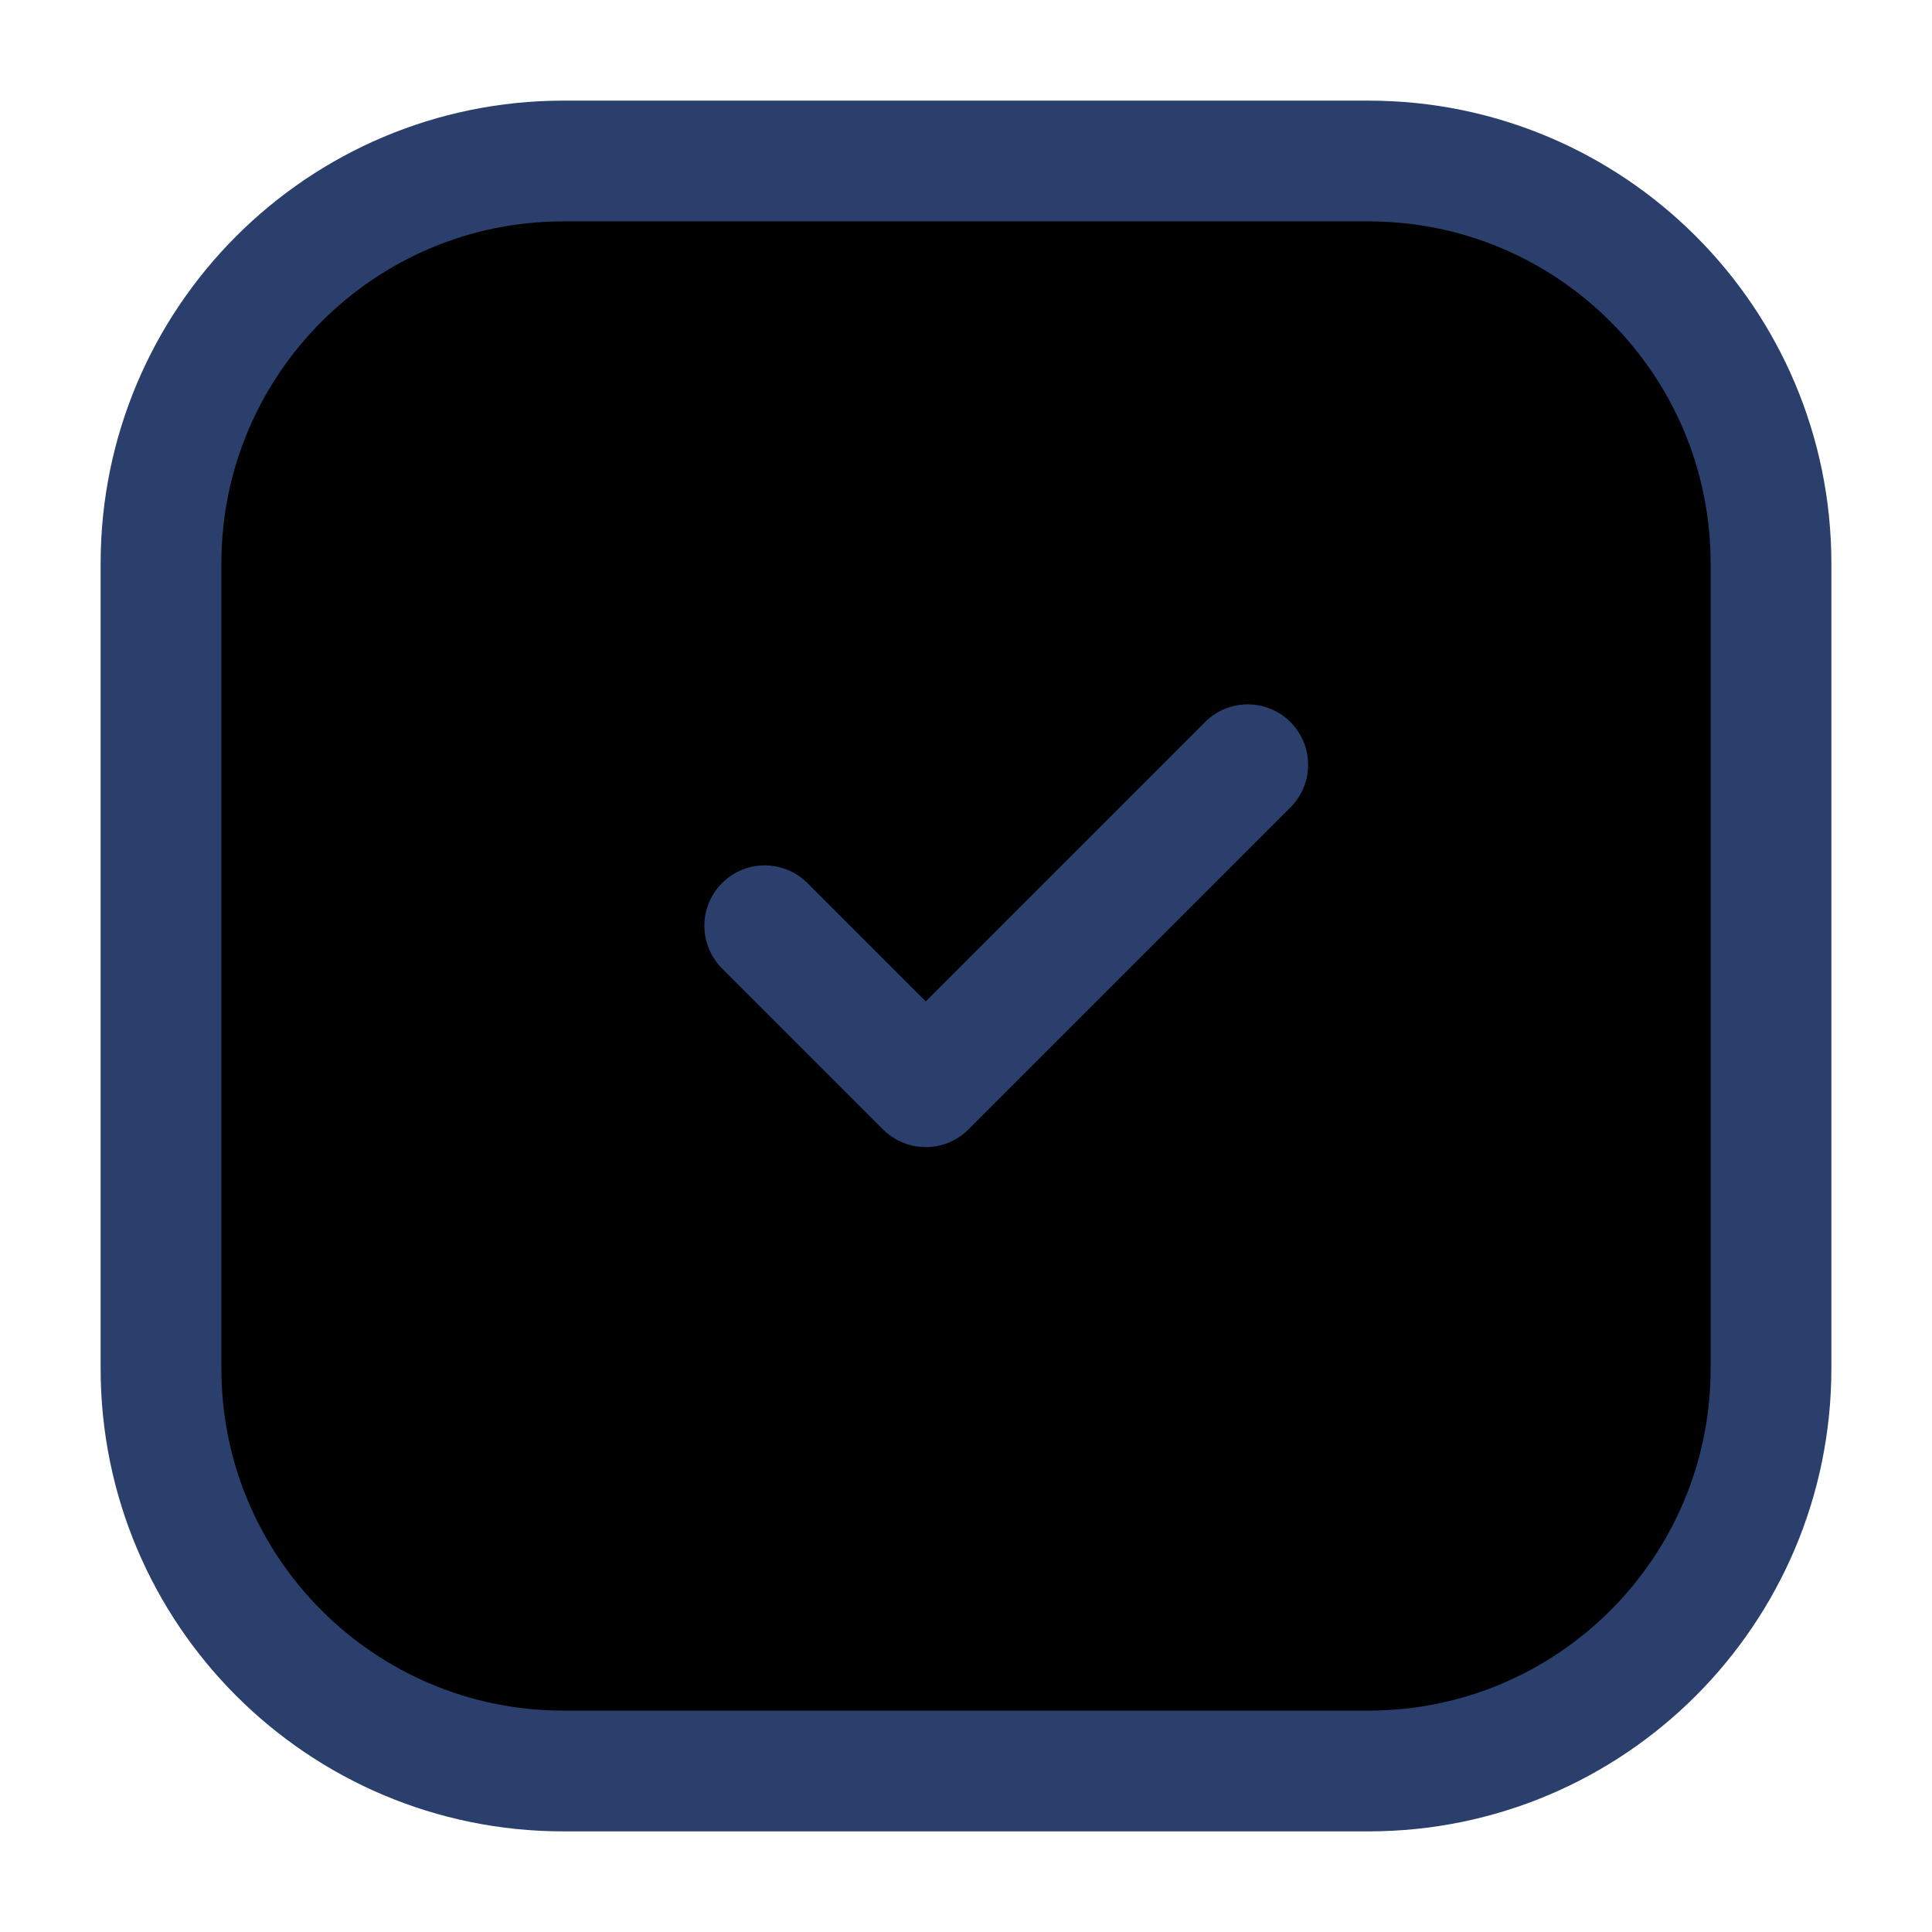
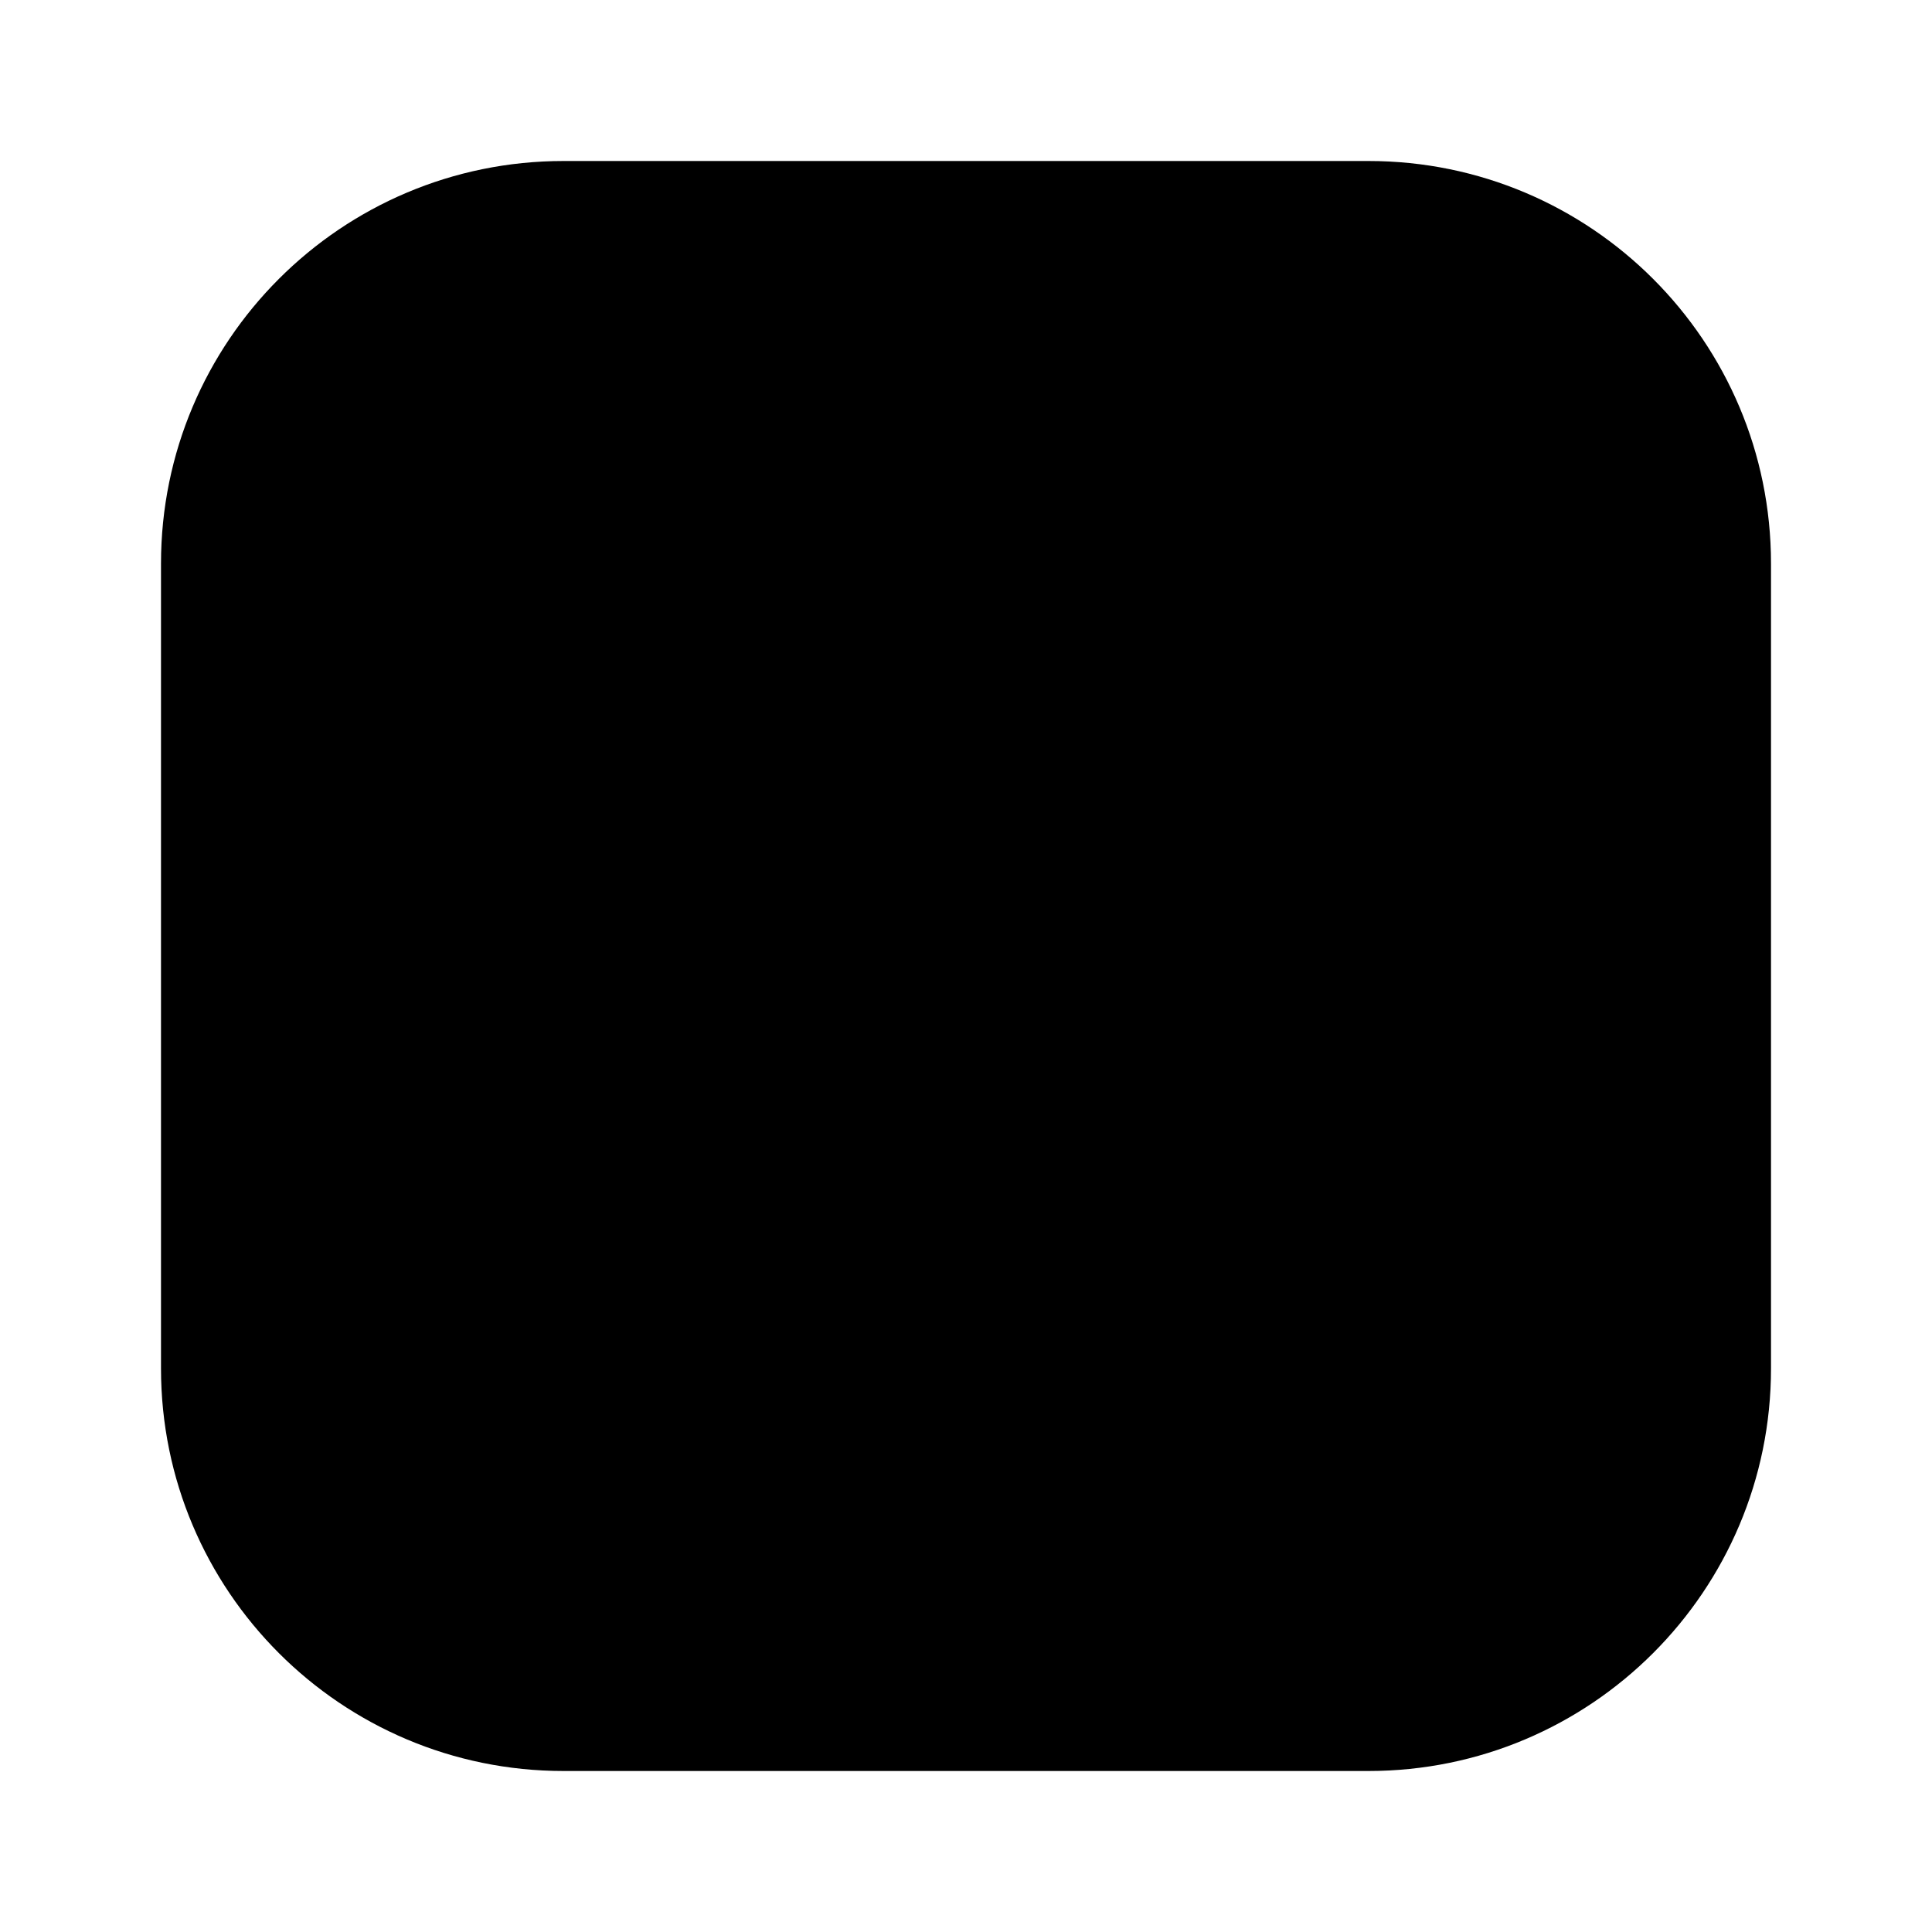
<svg xmlns="http://www.w3.org/2000/svg" width="current" height="current" viewBox="0 0 24 24" fill="current">
-   <rect x="2" y="2" width="20" height="20" rx="5" stroke="#2B3F6C" stroke-width="1.5" />
-   <path d="M9.5 11.5L11.5 13.5L15.5 9.5" stroke="#2B3F6C" stroke-width="1.5" stroke-linecap="round" stroke-linejoin="round" />
+   <rect x="2" y="2" width="20" height="20" rx="5" stroke="current" stroke-width="1.5" />
+   <path d="M9.5 11.5L11.5 13.5L15.5 9.5" stroke="current" stroke-width="1.5" stroke-linecap="round" stroke-linejoin="round" />
</svg>
